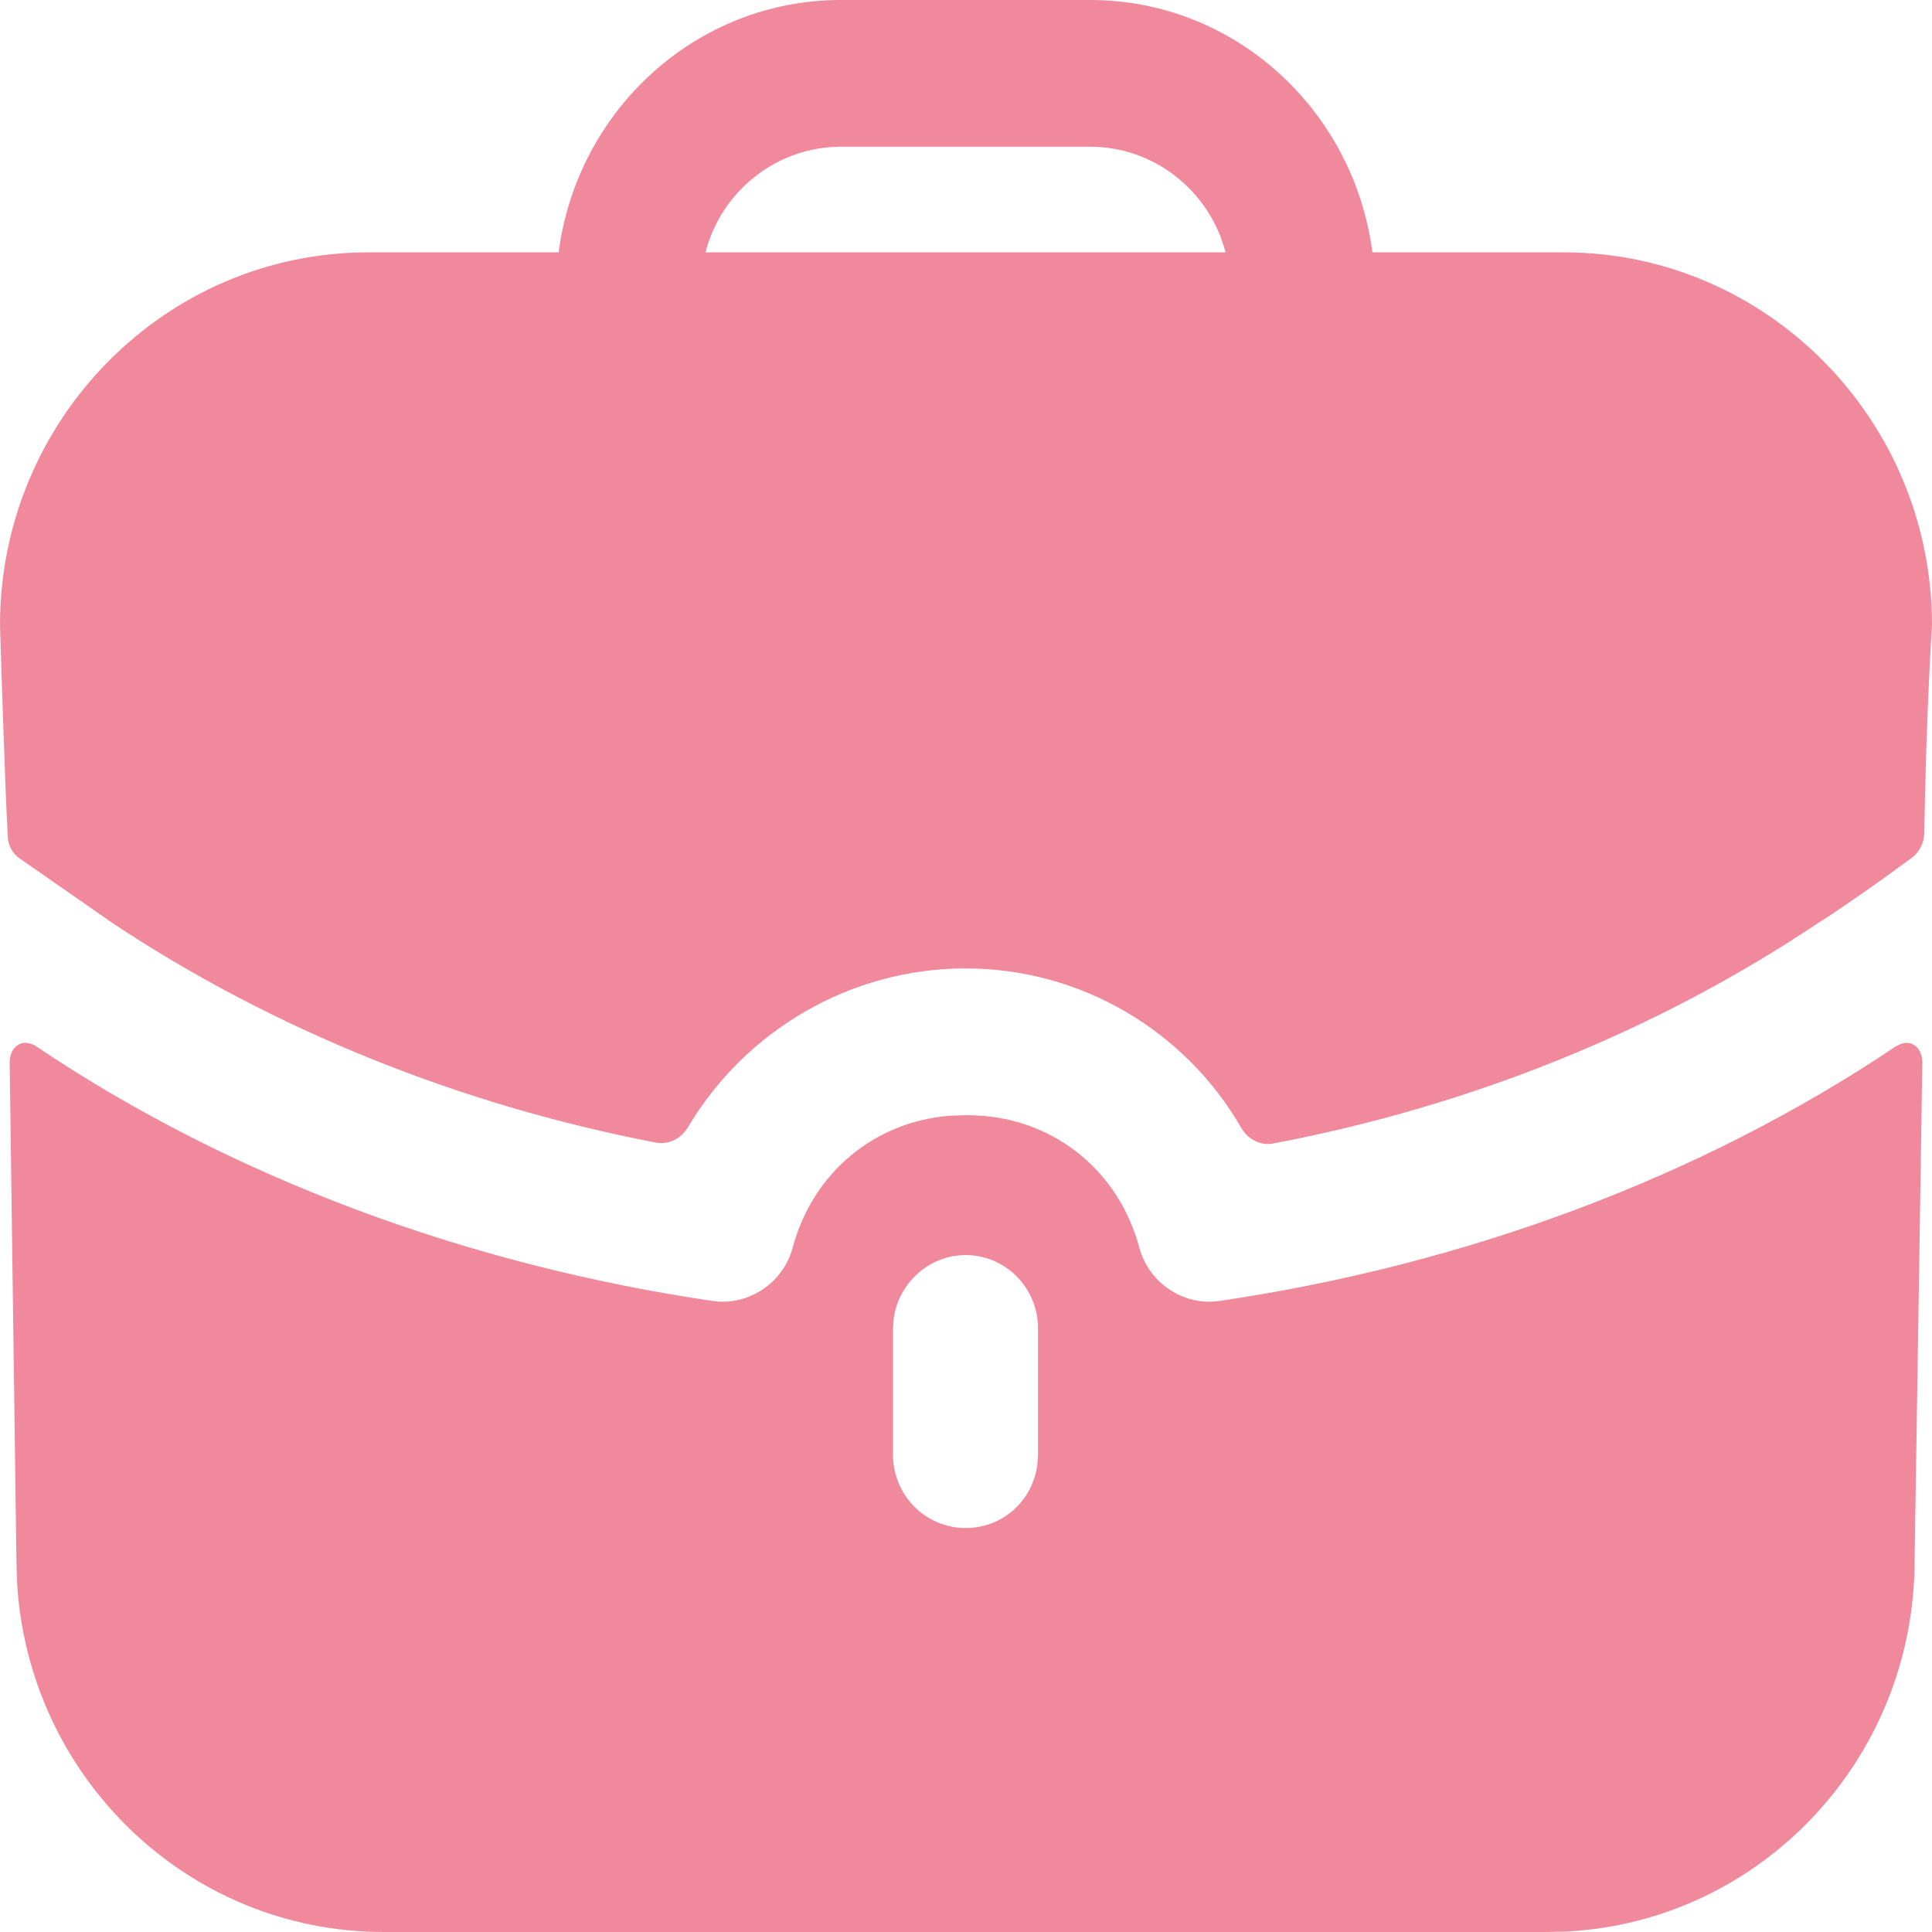
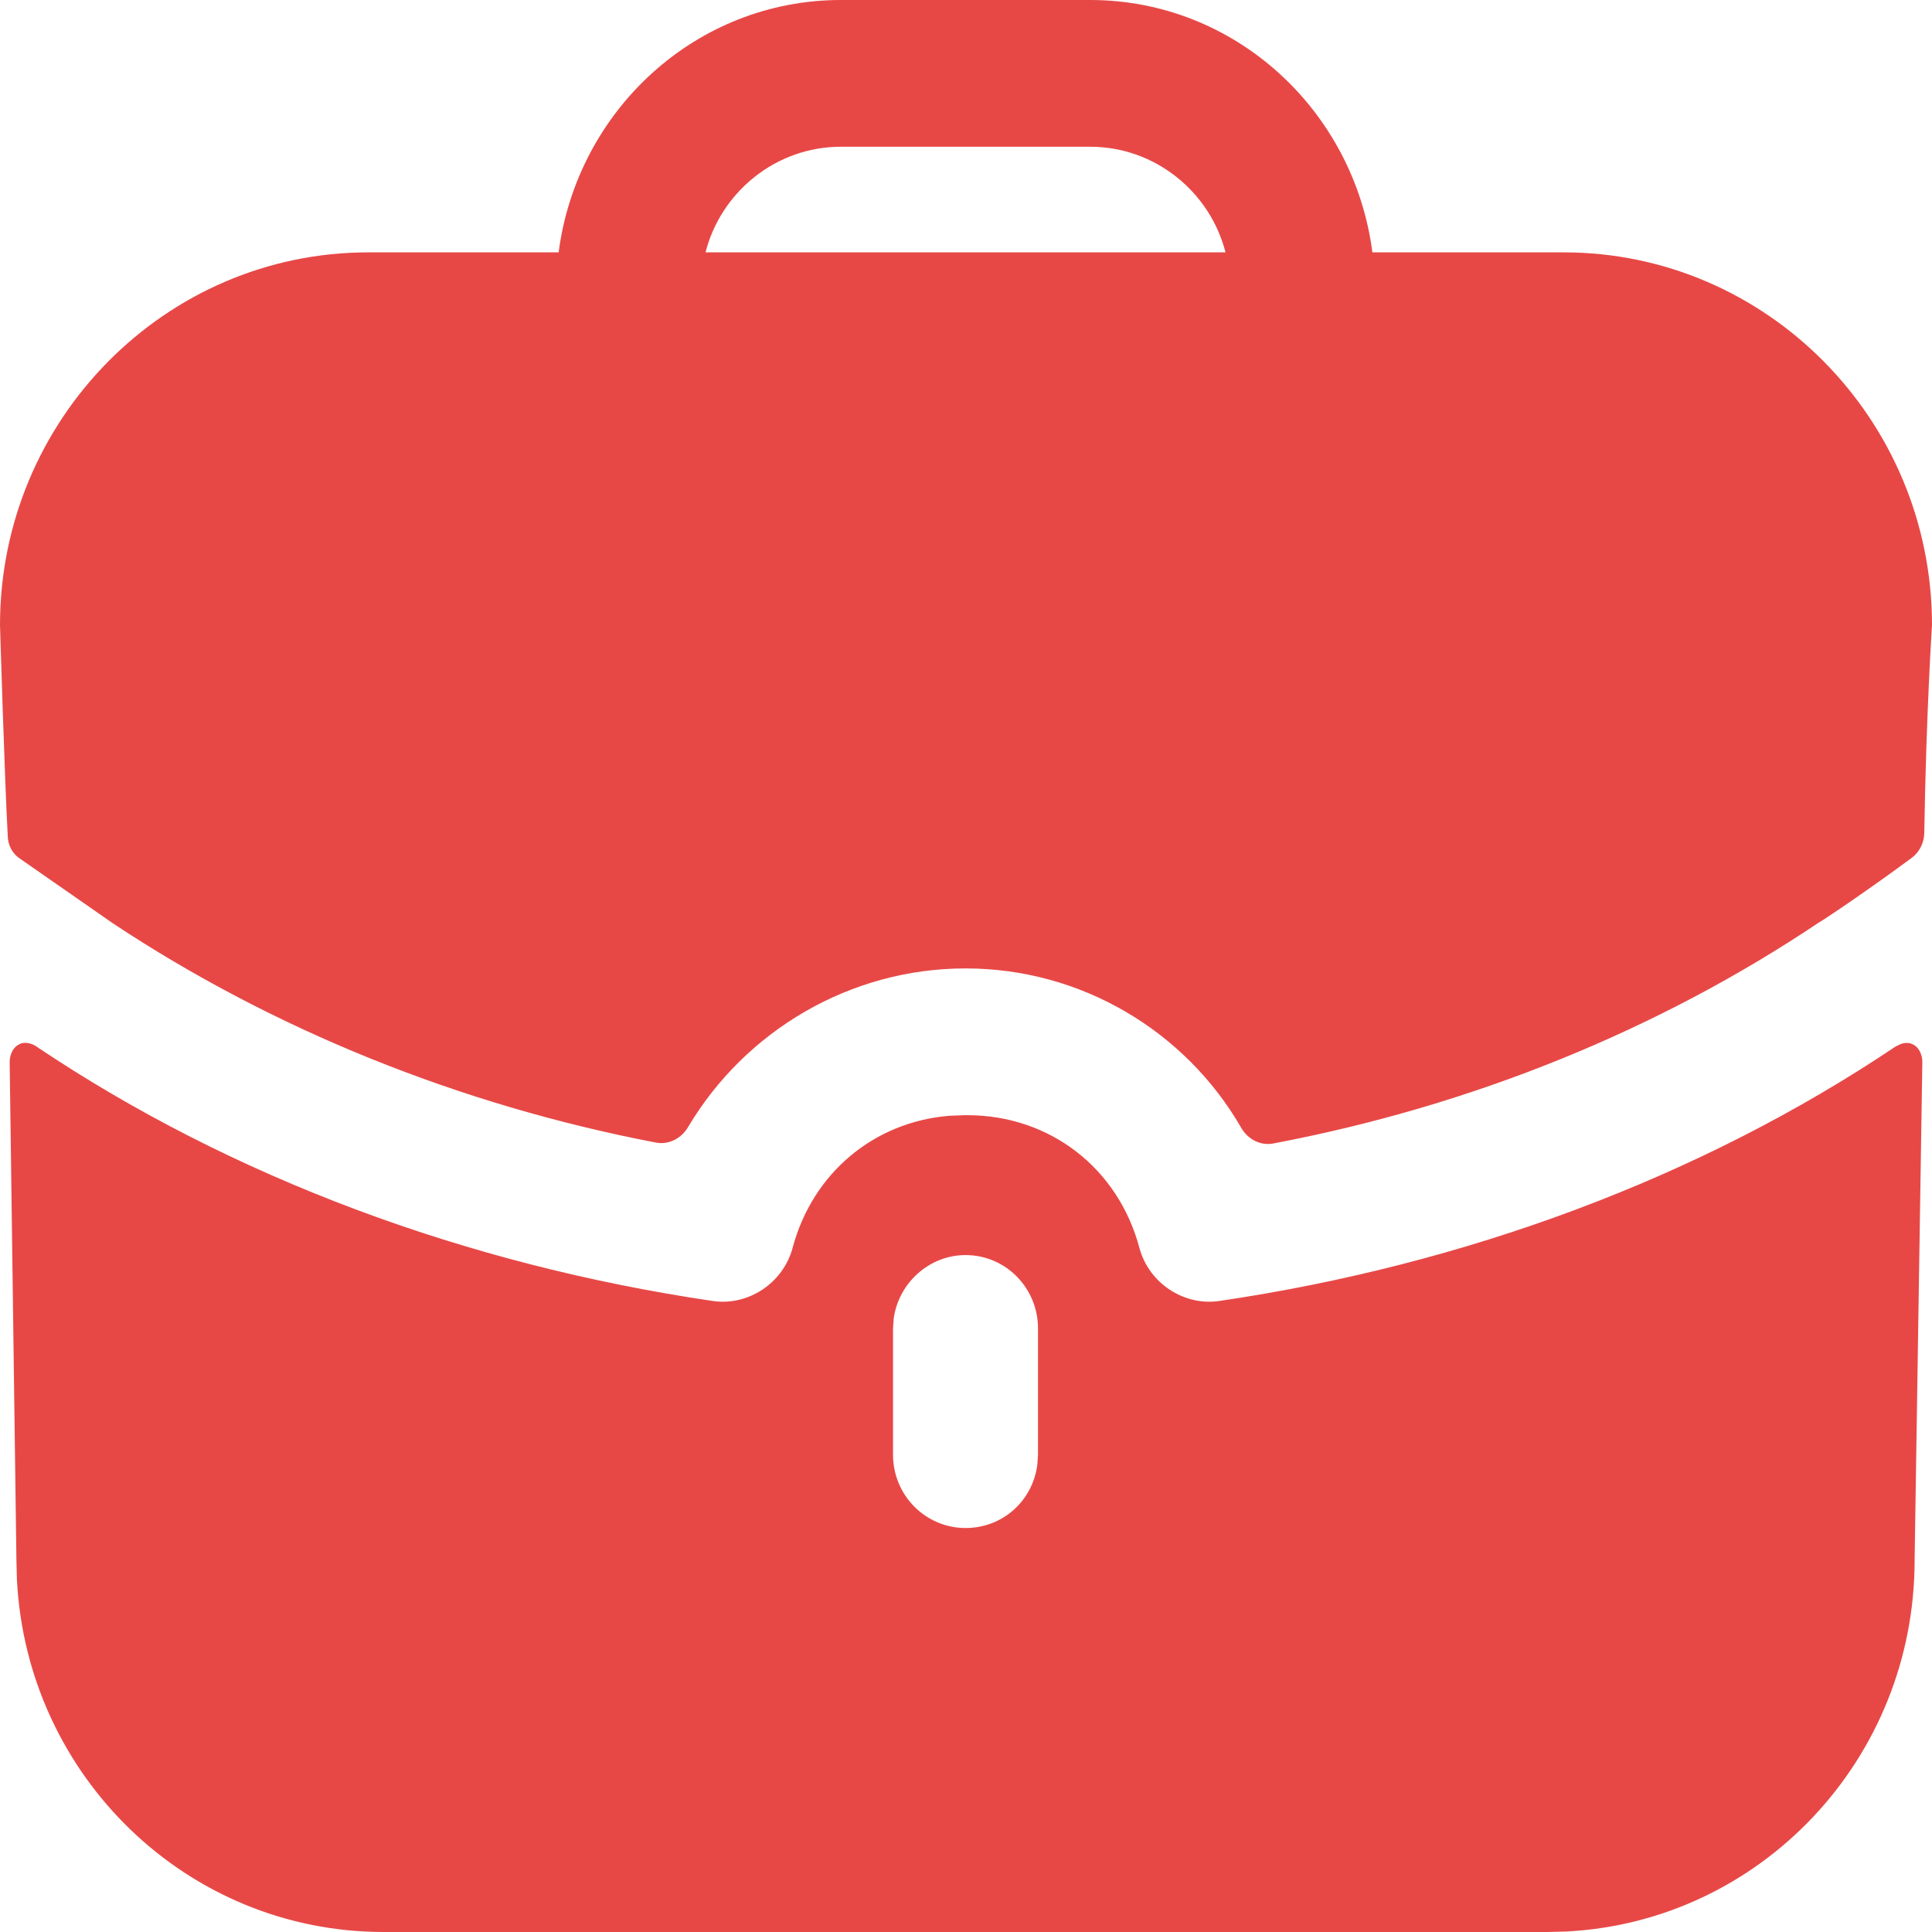
<svg xmlns="http://www.w3.org/2000/svg" width="40" height="40" viewBox="0 0 40 40" fill="none">
-   <path d="M39.62 21.631C39.764 21.712 39.793 21.883 39.798 21.949L39.8 21.975L39.64 32.304C39.64 36.424 36.447 39.784 32.428 39.99L32.036 40H7.944C3.873 40 0.554 36.769 0.35 32.7L0.34 32.304L0.2 21.975C0.2 21.975 0.2 21.732 0.38 21.631C0.54 21.529 0.74 21.651 0.76 21.671C4.802 24.385 9.665 26.187 14.767 26.937C15.488 27.038 16.208 26.572 16.408 25.843C16.821 24.286 18.095 23.228 19.654 23.101L19.97 23.089H20.03C21.731 23.089 23.152 24.182 23.592 25.843C23.792 26.572 24.512 27.038 25.233 26.937C30.335 26.187 35.198 24.385 39.24 21.671C39.24 21.671 39.28 21.651 39.32 21.631C39.4 21.59 39.52 21.57 39.62 21.631ZM19.99 25.985C19.238 25.985 18.604 26.564 18.503 27.299L18.489 27.504V30.116C18.489 30.967 19.17 31.636 19.99 31.636C20.76 31.636 21.379 31.074 21.477 30.325L21.491 30.116V27.504C21.491 26.674 20.83 25.985 19.99 25.985ZM22.571 0C25.573 0 28.034 2.289 28.414 5.225H32.376C36.578 5.225 40 8.689 40 12.942C40 12.942 39.88 14.742 39.84 17.25C39.836 17.448 39.74 17.642 39.582 17.76C38.619 18.471 37.739 19.058 37.659 19.099C34.337 21.326 30.477 22.894 26.365 23.674C26.097 23.727 25.833 23.587 25.697 23.348C24.544 21.351 22.391 20.05 19.99 20.05C17.605 20.05 15.432 21.337 14.245 23.336C14.107 23.57 13.847 23.706 13.581 23.656C9.503 22.874 5.643 21.308 2.341 19.119L0.42 17.782C0.26 17.681 0.16 17.499 0.16 17.296C0.1 16.263 0 12.942 0 12.942C0 8.689 3.422 5.225 7.624 5.225H11.566C11.946 2.289 14.407 0 17.409 0H22.571ZM22.571 3.038H17.409C16.068 3.038 14.928 3.97 14.607 5.225H25.373C25.052 3.97 23.912 3.038 22.571 3.038Z" fill="#F0899C" />
+   <path d="M39.62 21.631C39.764 21.712 39.793 21.883 39.798 21.949L39.8 21.975L39.64 32.304C39.64 36.424 36.447 39.784 32.428 39.99L32.036 40H7.944C3.873 40 0.554 36.769 0.35 32.7L0.34 32.304L0.2 21.975C0.2 21.975 0.2 21.732 0.38 21.631C0.54 21.529 0.74 21.651 0.76 21.671C4.802 24.385 9.665 26.187 14.767 26.937C15.488 27.038 16.208 26.572 16.408 25.843C16.821 24.286 18.095 23.228 19.654 23.101L19.97 23.089H20.03C21.731 23.089 23.152 24.182 23.592 25.843C23.792 26.572 24.512 27.038 25.233 26.937C30.335 26.187 35.198 24.385 39.24 21.671C39.24 21.671 39.28 21.651 39.32 21.631C39.4 21.59 39.52 21.57 39.62 21.631ZM19.99 25.985C19.238 25.985 18.604 26.564 18.503 27.299L18.489 27.504V30.116C18.489 30.967 19.17 31.636 19.99 31.636C20.76 31.636 21.379 31.074 21.477 30.325L21.491 30.116V27.504C21.491 26.674 20.83 25.985 19.99 25.985ZM22.571 0C25.573 0 28.034 2.289 28.414 5.225H32.376C36.578 5.225 40 8.689 40 12.942C40 12.942 39.88 14.742 39.84 17.25C39.836 17.448 39.74 17.642 39.582 17.76C38.619 18.471 37.739 19.058 37.659 19.099C34.337 21.326 30.477 22.894 26.365 23.674C26.097 23.727 25.833 23.587 25.697 23.348C24.544 21.351 22.391 20.05 19.99 20.05C17.605 20.05 15.432 21.337 14.245 23.336C14.107 23.57 13.847 23.706 13.581 23.656C9.503 22.874 5.643 21.308 2.341 19.119L0.42 17.782C0.26 17.681 0.16 17.499 0.16 17.296C0.1 16.263 0 12.942 0 12.942C0 8.689 3.422 5.225 7.624 5.225H11.566C11.946 2.289 14.407 0 17.409 0H22.571ZM22.571 3.038H17.409C16.068 3.038 14.928 3.97 14.607 5.225H25.373C25.052 3.97 23.912 3.038 22.571 3.038Z" fill="#e74846" />
</svg>
